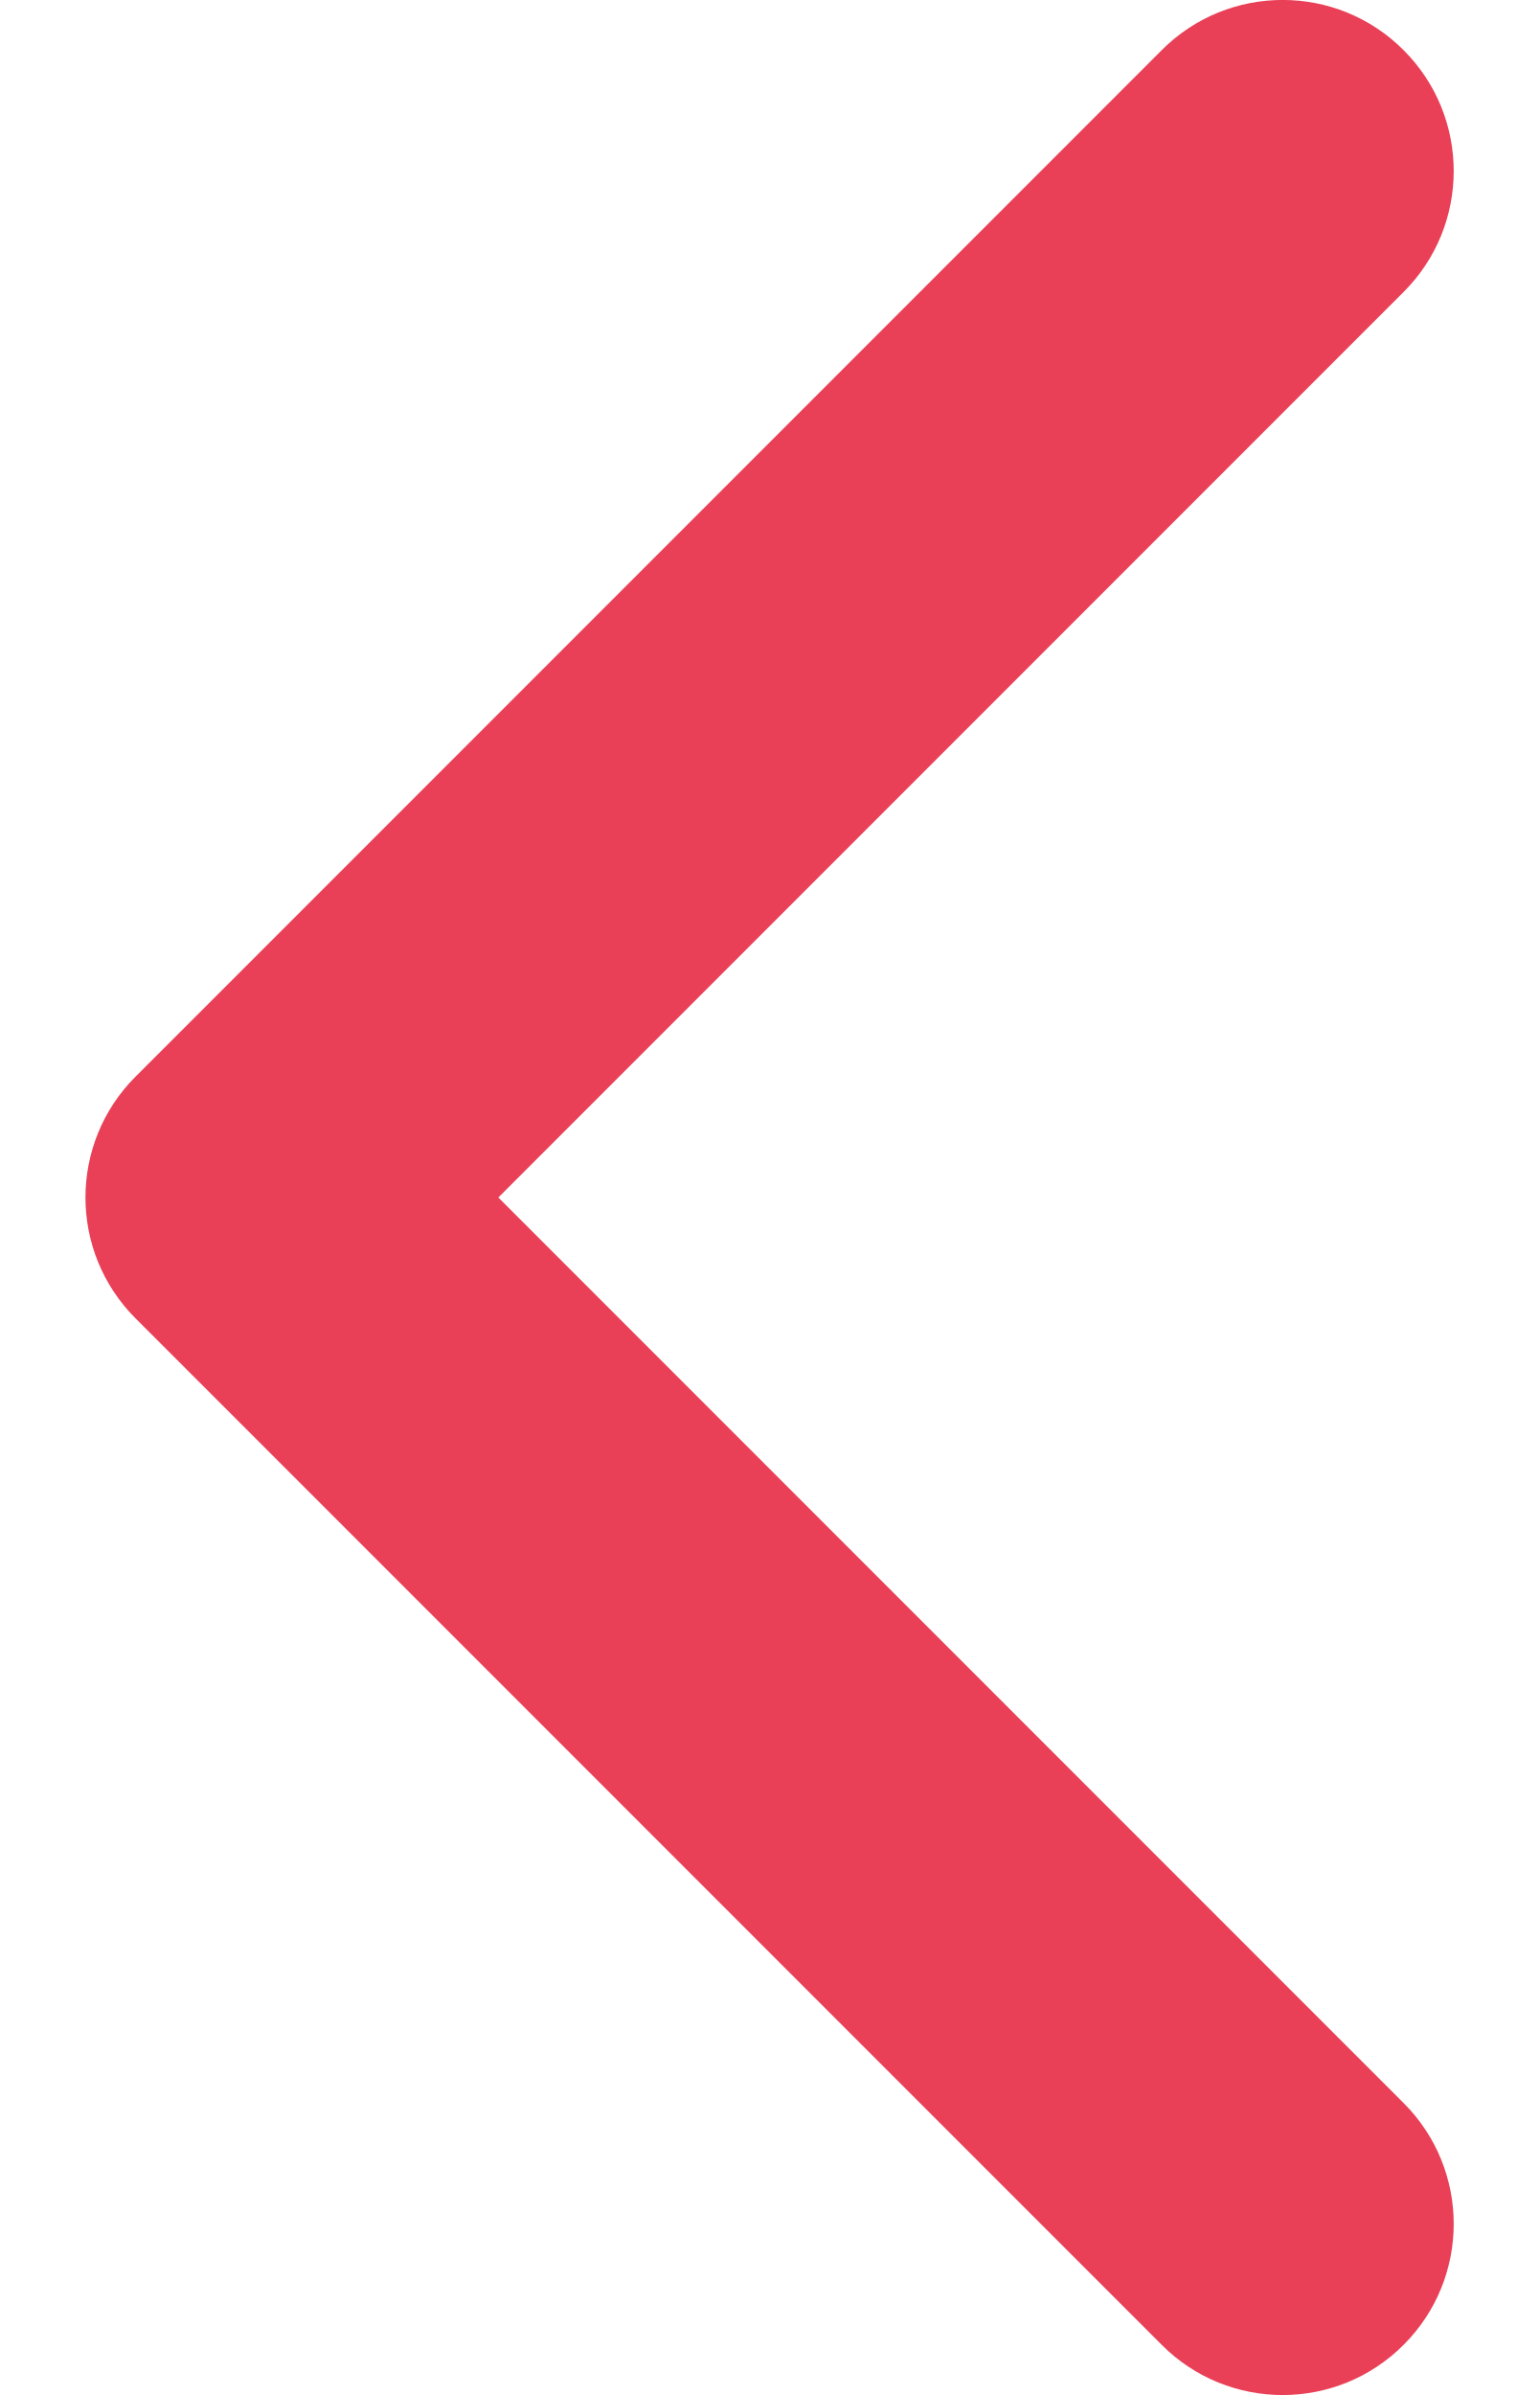
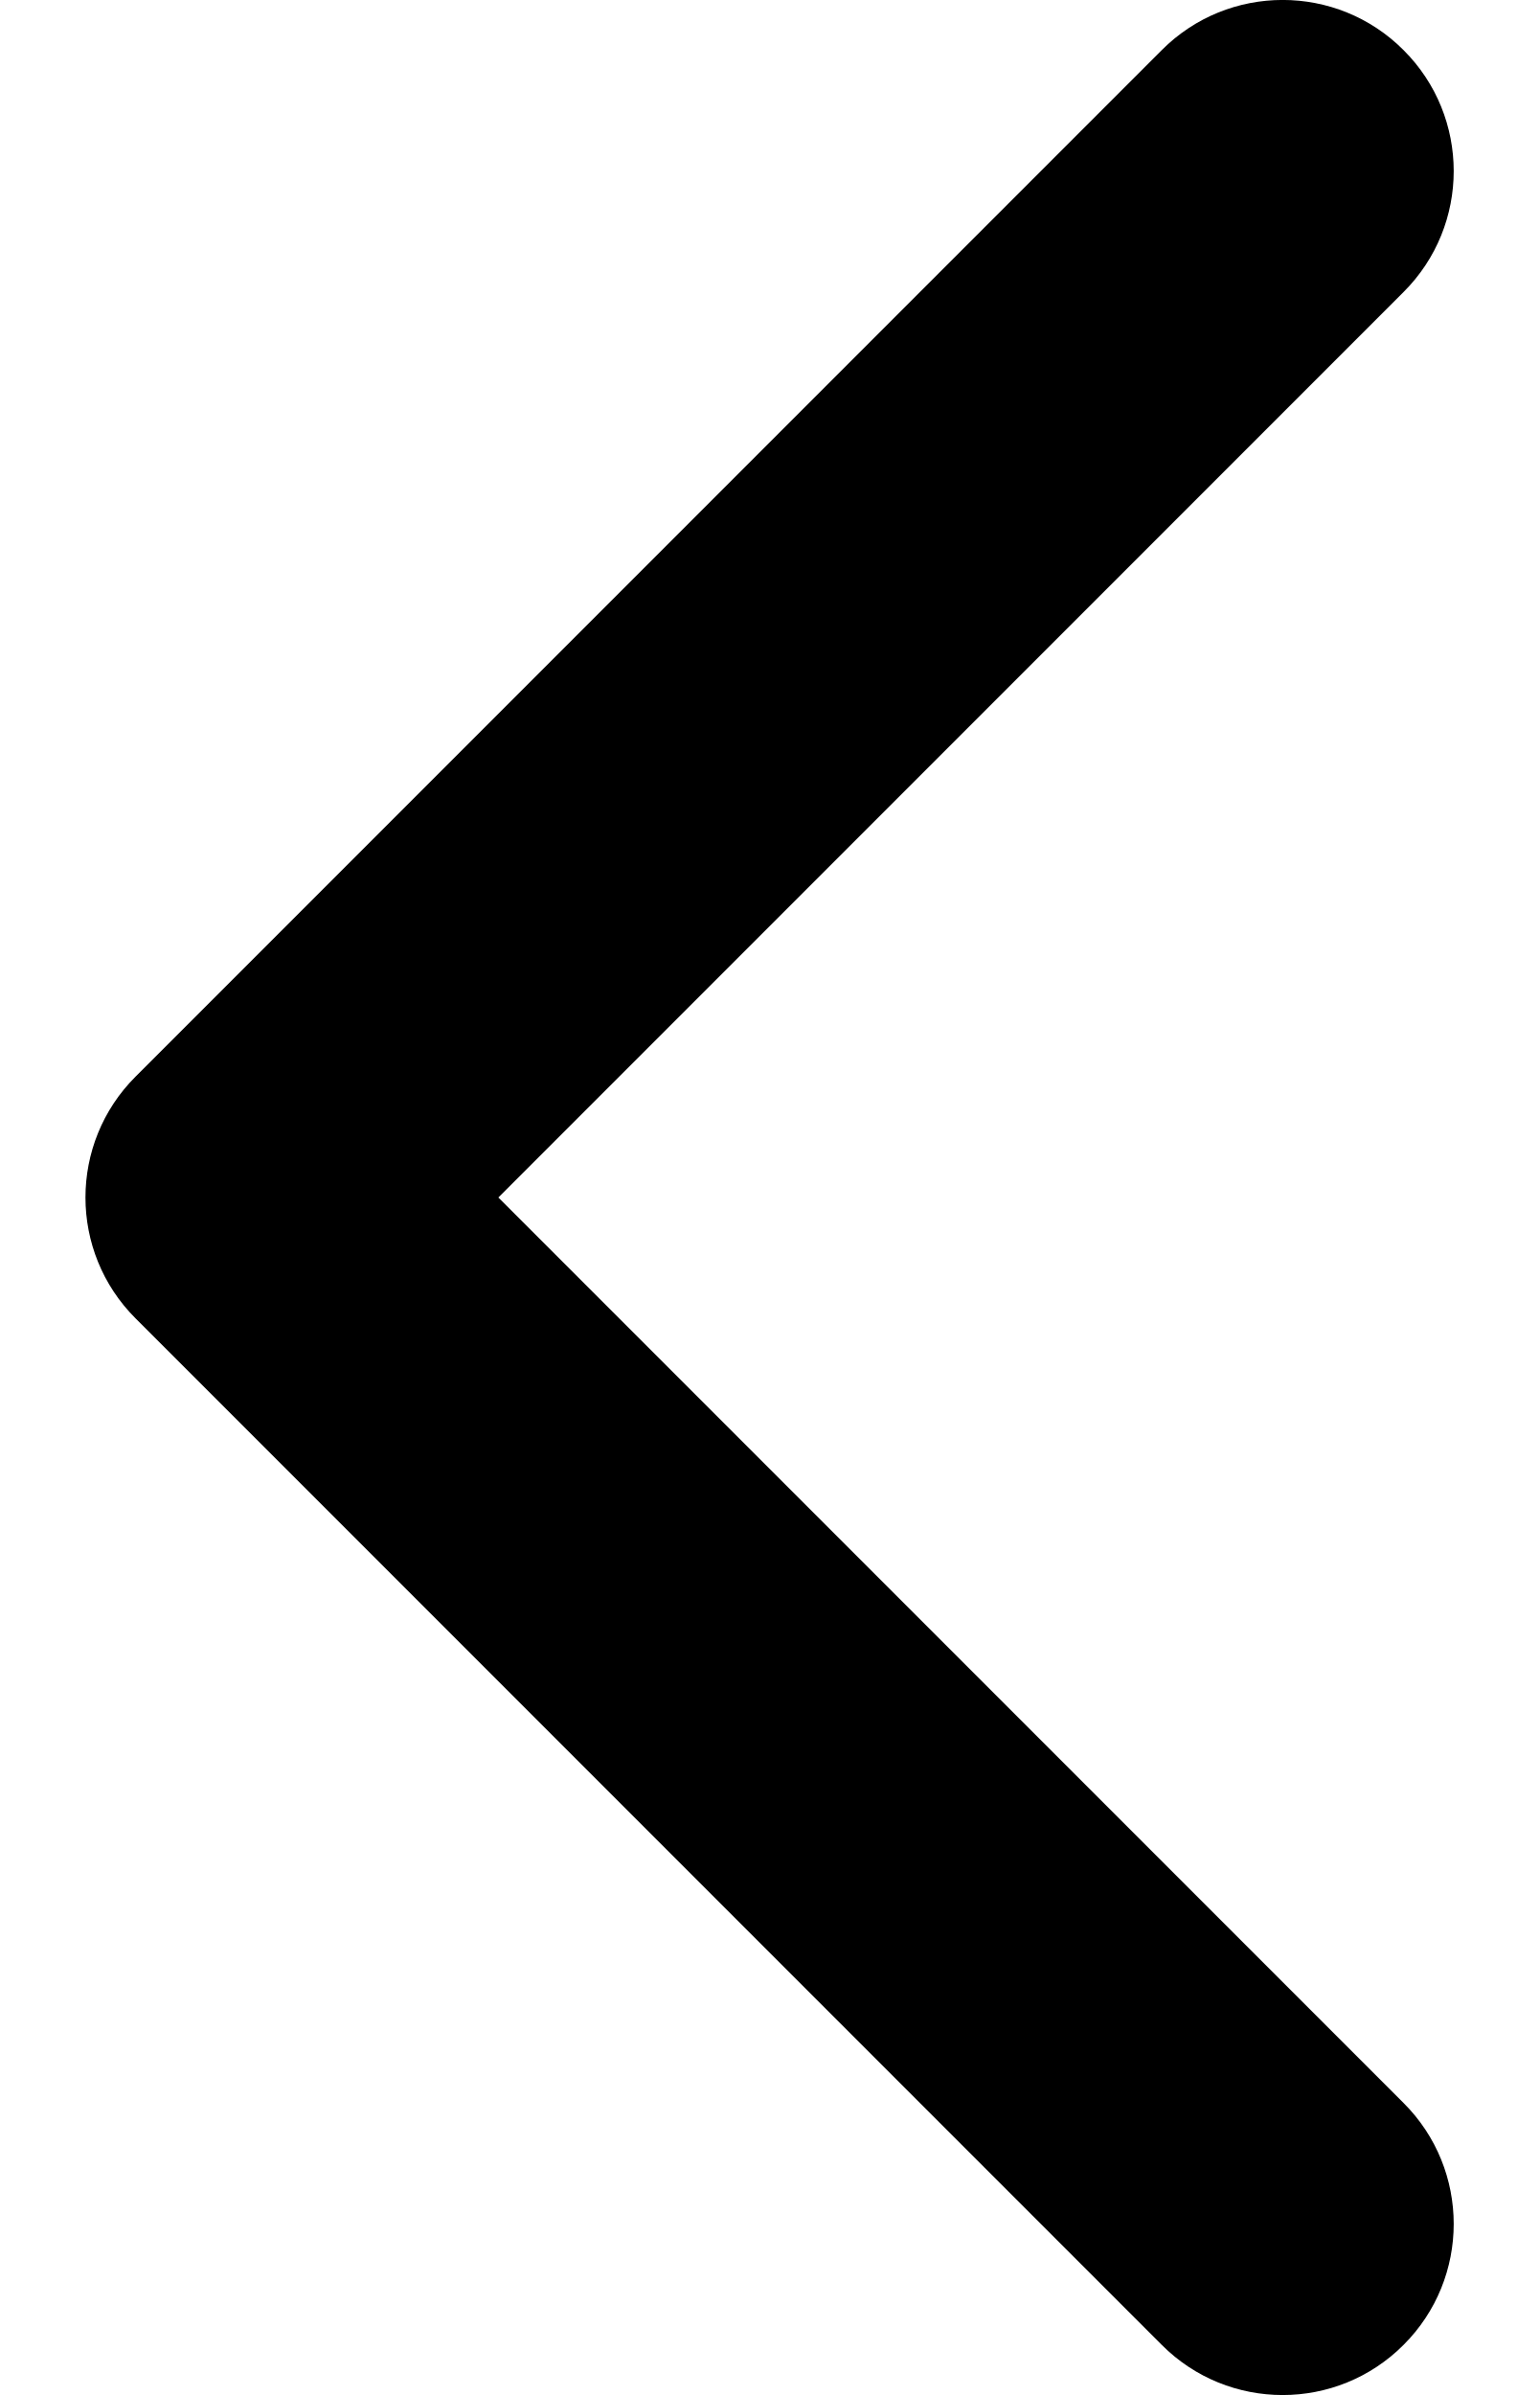
<svg xmlns="http://www.w3.org/2000/svg" width="9" height="14" viewBox="0 0 9 14" fill="none">
-   <path fill-rule="evenodd" clip-rule="evenodd" d="M8.207 13.707C7.817 14.098 7.183 14.098 6.793 13.707L0.793 7.707C0.402 7.317 0.402 6.683 0.793 6.293L6.793 0.293C7.183 -0.098 7.817 -0.098 8.207 0.293C8.598 0.683 8.598 1.317 8.207 1.707L2.914 7L8.207 12.293C8.598 12.683 8.598 13.317 8.207 13.707Z" fill="#E94057" />
+   <path fill-rule="evenodd" clip-rule="evenodd" d="M8.207 13.707C7.817 14.098 7.183 14.098 6.793 13.707L0.793 7.707C0.402 7.317 0.402 6.683 0.793 6.293L6.793 0.293C7.183 -0.098 7.817 -0.098 8.207 0.293C8.598 0.683 8.598 1.317 8.207 1.707L2.914 7L8.207 12.293C8.598 12.683 8.598 13.317 8.207 13.707Z" fill="#000" />
</svg>
